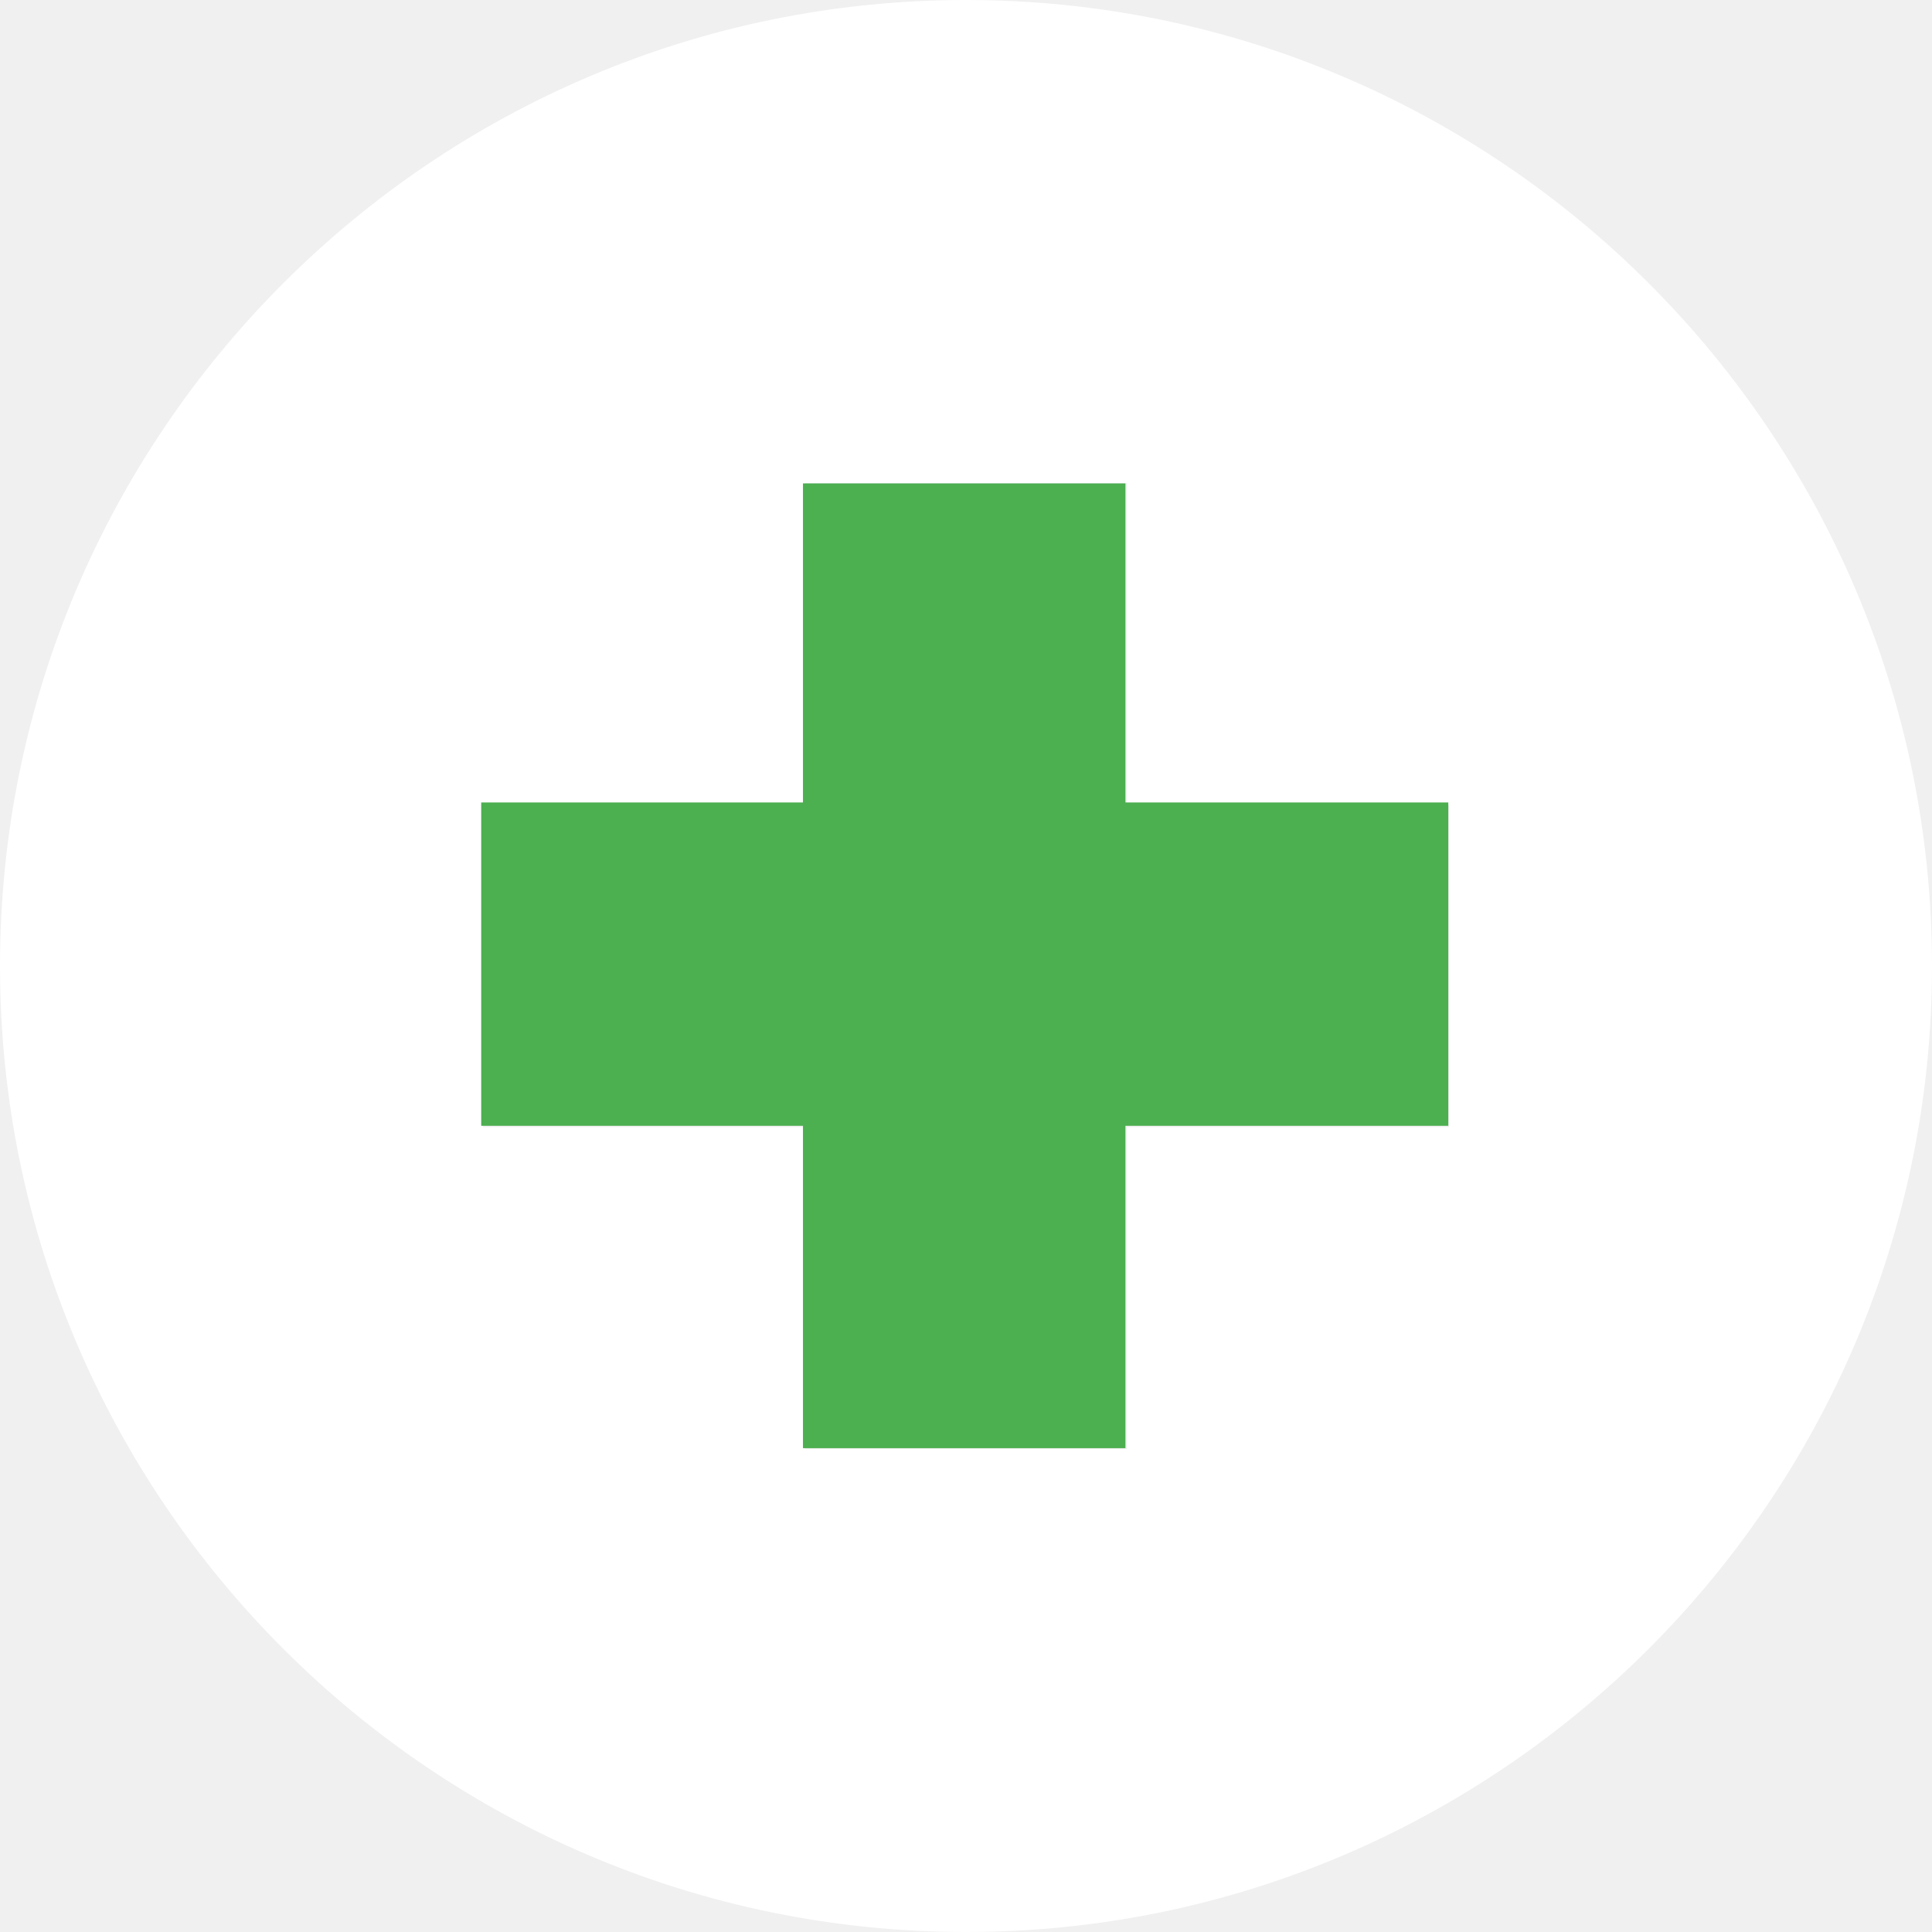
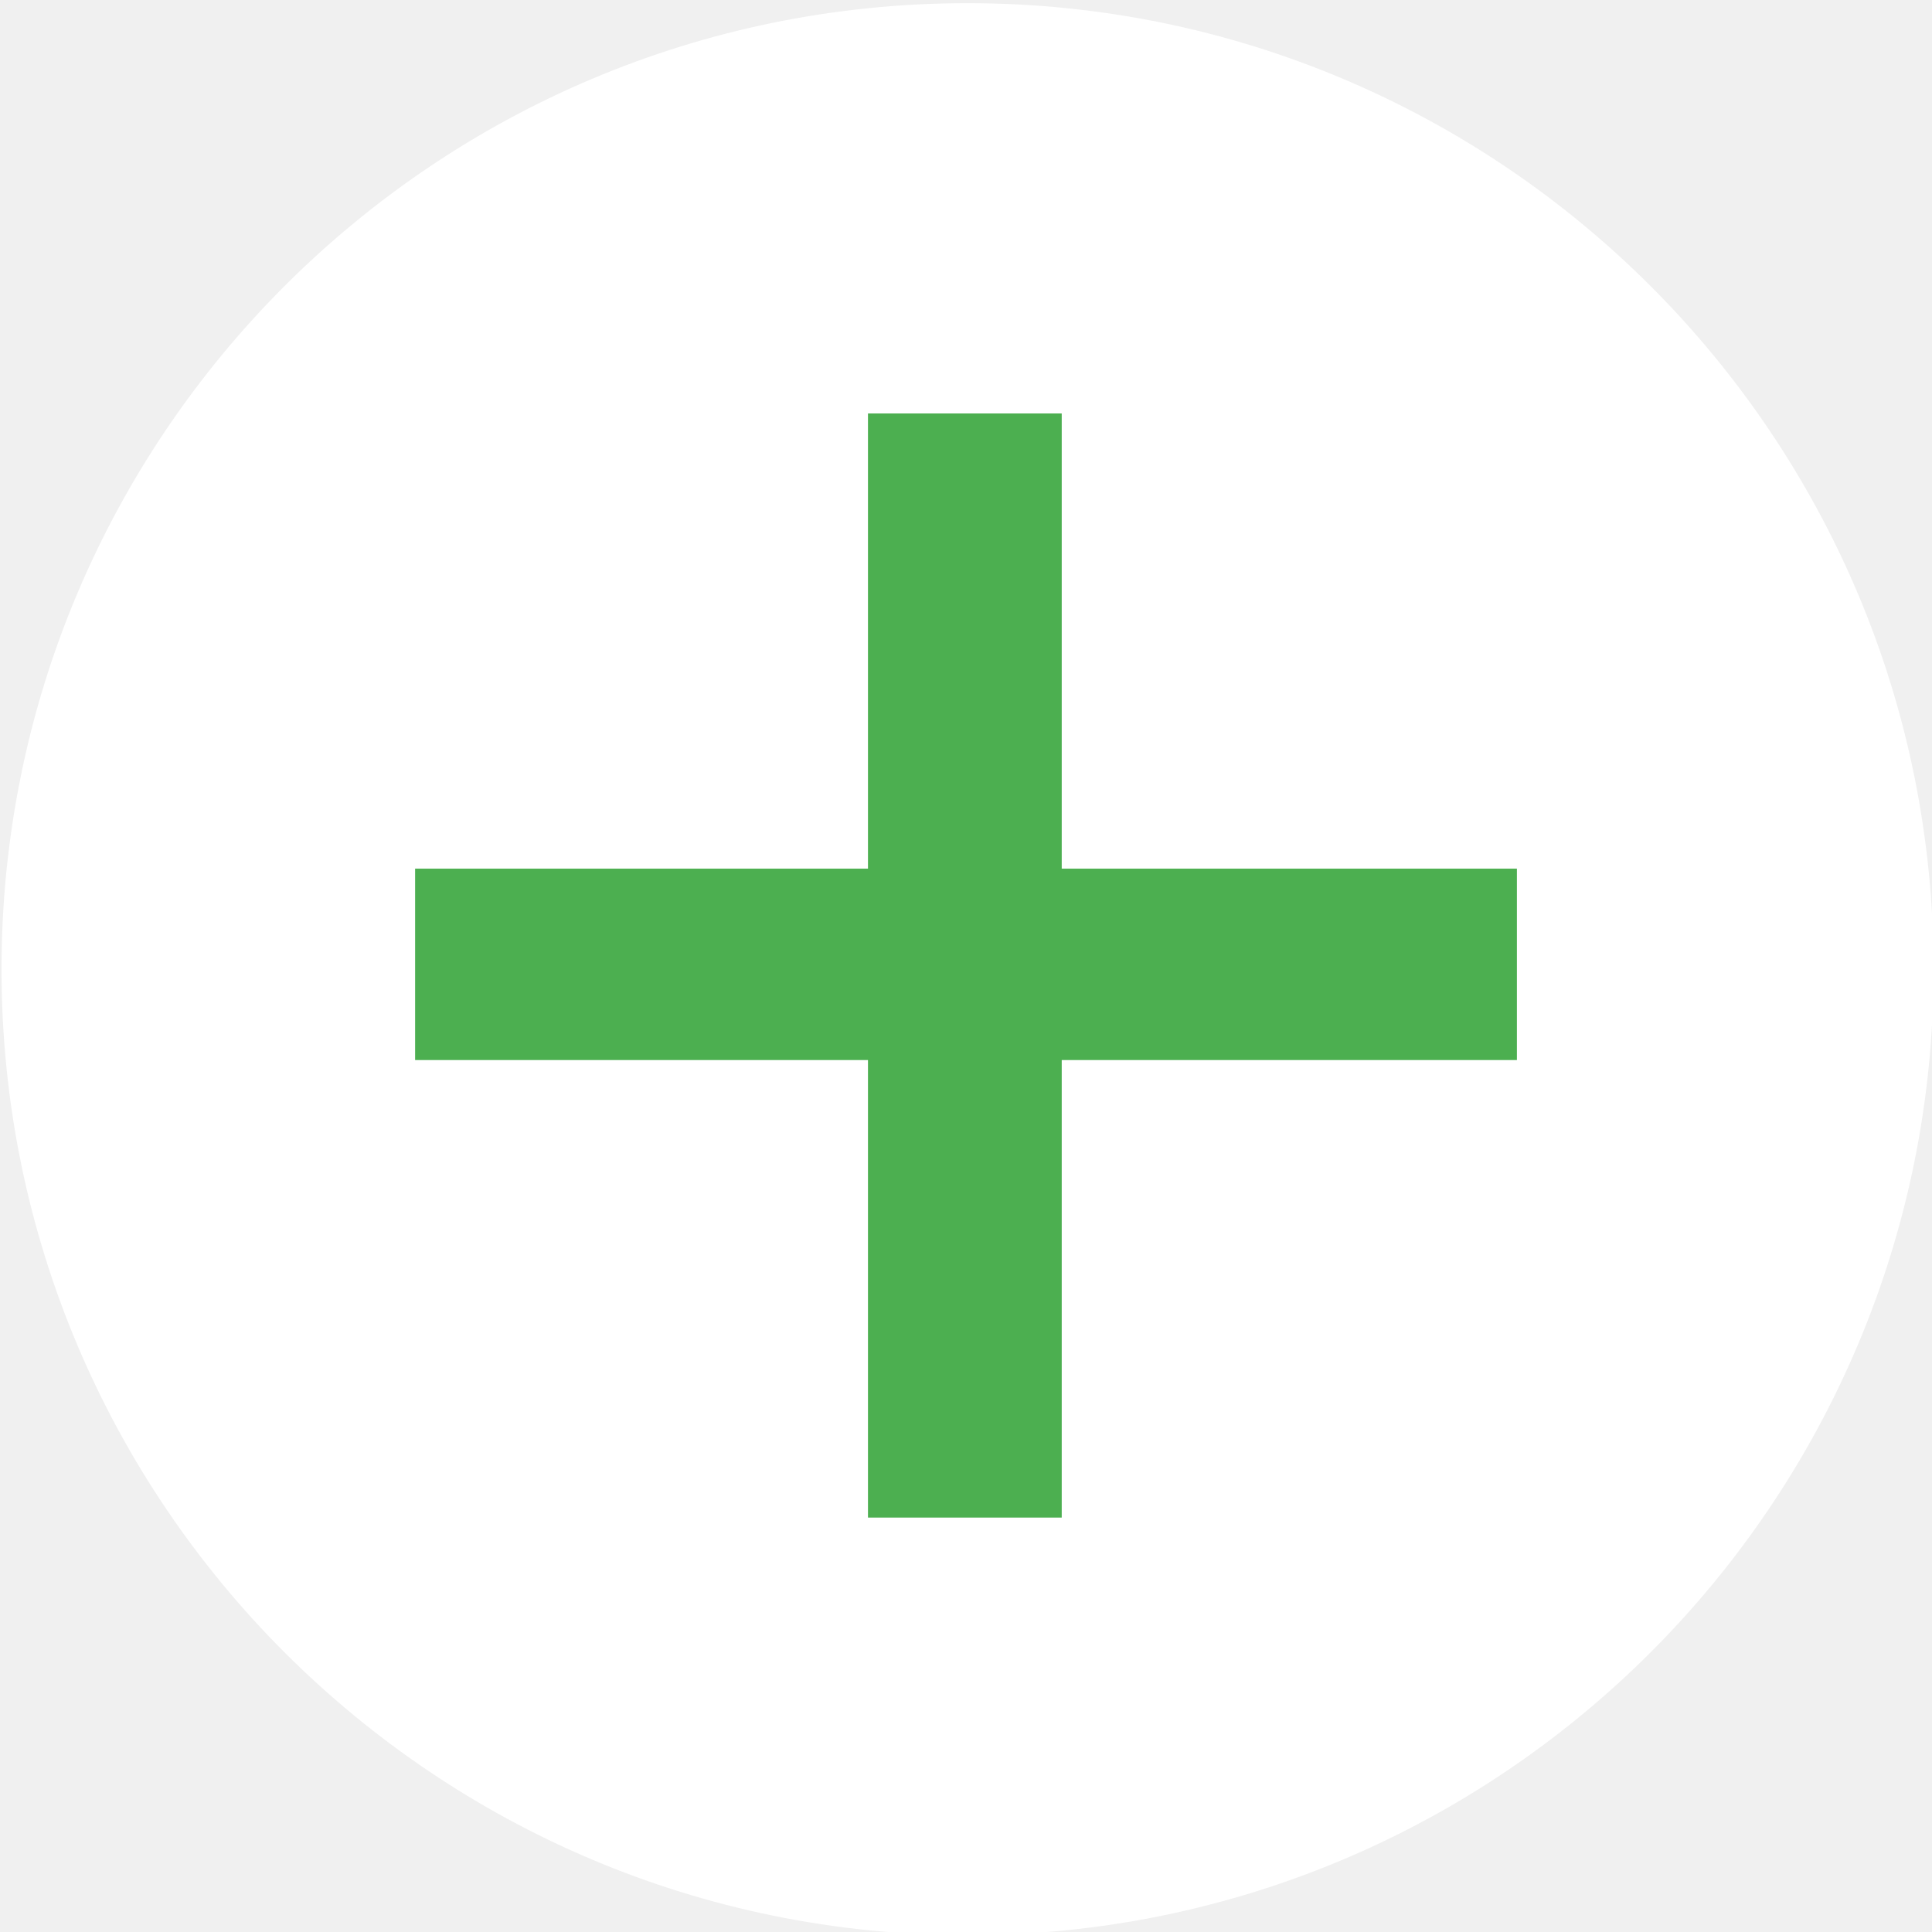
- <svg xmlns="http://www.w3.org/2000/svg" width="14" height="14" viewBox="0 0 14 14" version="1.1" xml:space="preserve" style="fill-rule:evenodd;clip-rule:evenodd;stroke-linejoin:round;stroke-miterlimit:2;">
-   <g id="add-button">
-     <path id="Vector" d="M7,0C3.14,0 0,3.14 0,7C0,10.86 3.14,14 7,14C10.86,14 14,10.86 14,7C14,3.14 10.86,0 7,0ZM10.5,8.167L8.167,8.167L8.167,10.5L5.833,10.5L5.833,8.167L3.5,8.167L3.5,5.833L5.833,5.833L5.833,3.5L8.167,3.5L8.167,5.833L10.5,5.833L10.5,8.167Z" style="fill:white;fill-rule:nonzero;" />
-     <g transform="matrix(0.991347,0,0,1.00215,0.0301733,-0.0225771)">
-       <path d="M3.487,5.825L5.839,5.825L5.839,3.518L8.196,3.518L8.196,5.825L10.556,5.825L10.556,8.163L8.196,8.163L8.196,10.494L5.839,10.494L5.839,8.163L3.487,8.163L3.487,5.825Z" style="fill:rgb(76,175,80);" />
-     </g>
+ <svg xmlns="http://www.w3.org/2000/svg" width="100%" height="100%" viewBox="0 0 14 14" version="1.1" xml:space="preserve" style="fill-rule:evenodd;clip-rule:evenodd;stroke-linejoin:round;stroke-miterlimit:2;">
+   <g transform="matrix(1.02749,0,0,1.02749,-0.000309432,-0.00065012)">
+     <circle cx="6.824" cy="6.836" r="6.813" style="fill:white;" />
+   </g>
+   <g transform="matrix(16.9152,0,0,16.9152,2.0609,12.9591)">
+     <path d="M0.25,-0.116L0.25,-0.312L0.056,-0.312L0.056,-0.394L0.25,-0.394L0.25,-0.589L0.333,-0.589L0.333,-0.394L0.528,-0.394L0.528,-0.312L0.333,-0.312L0.333,-0.116L0.25,-0.116Z" style="fill:rgb(76,175,80);fill-rule:nonzero;" />
  </g>
</svg>
